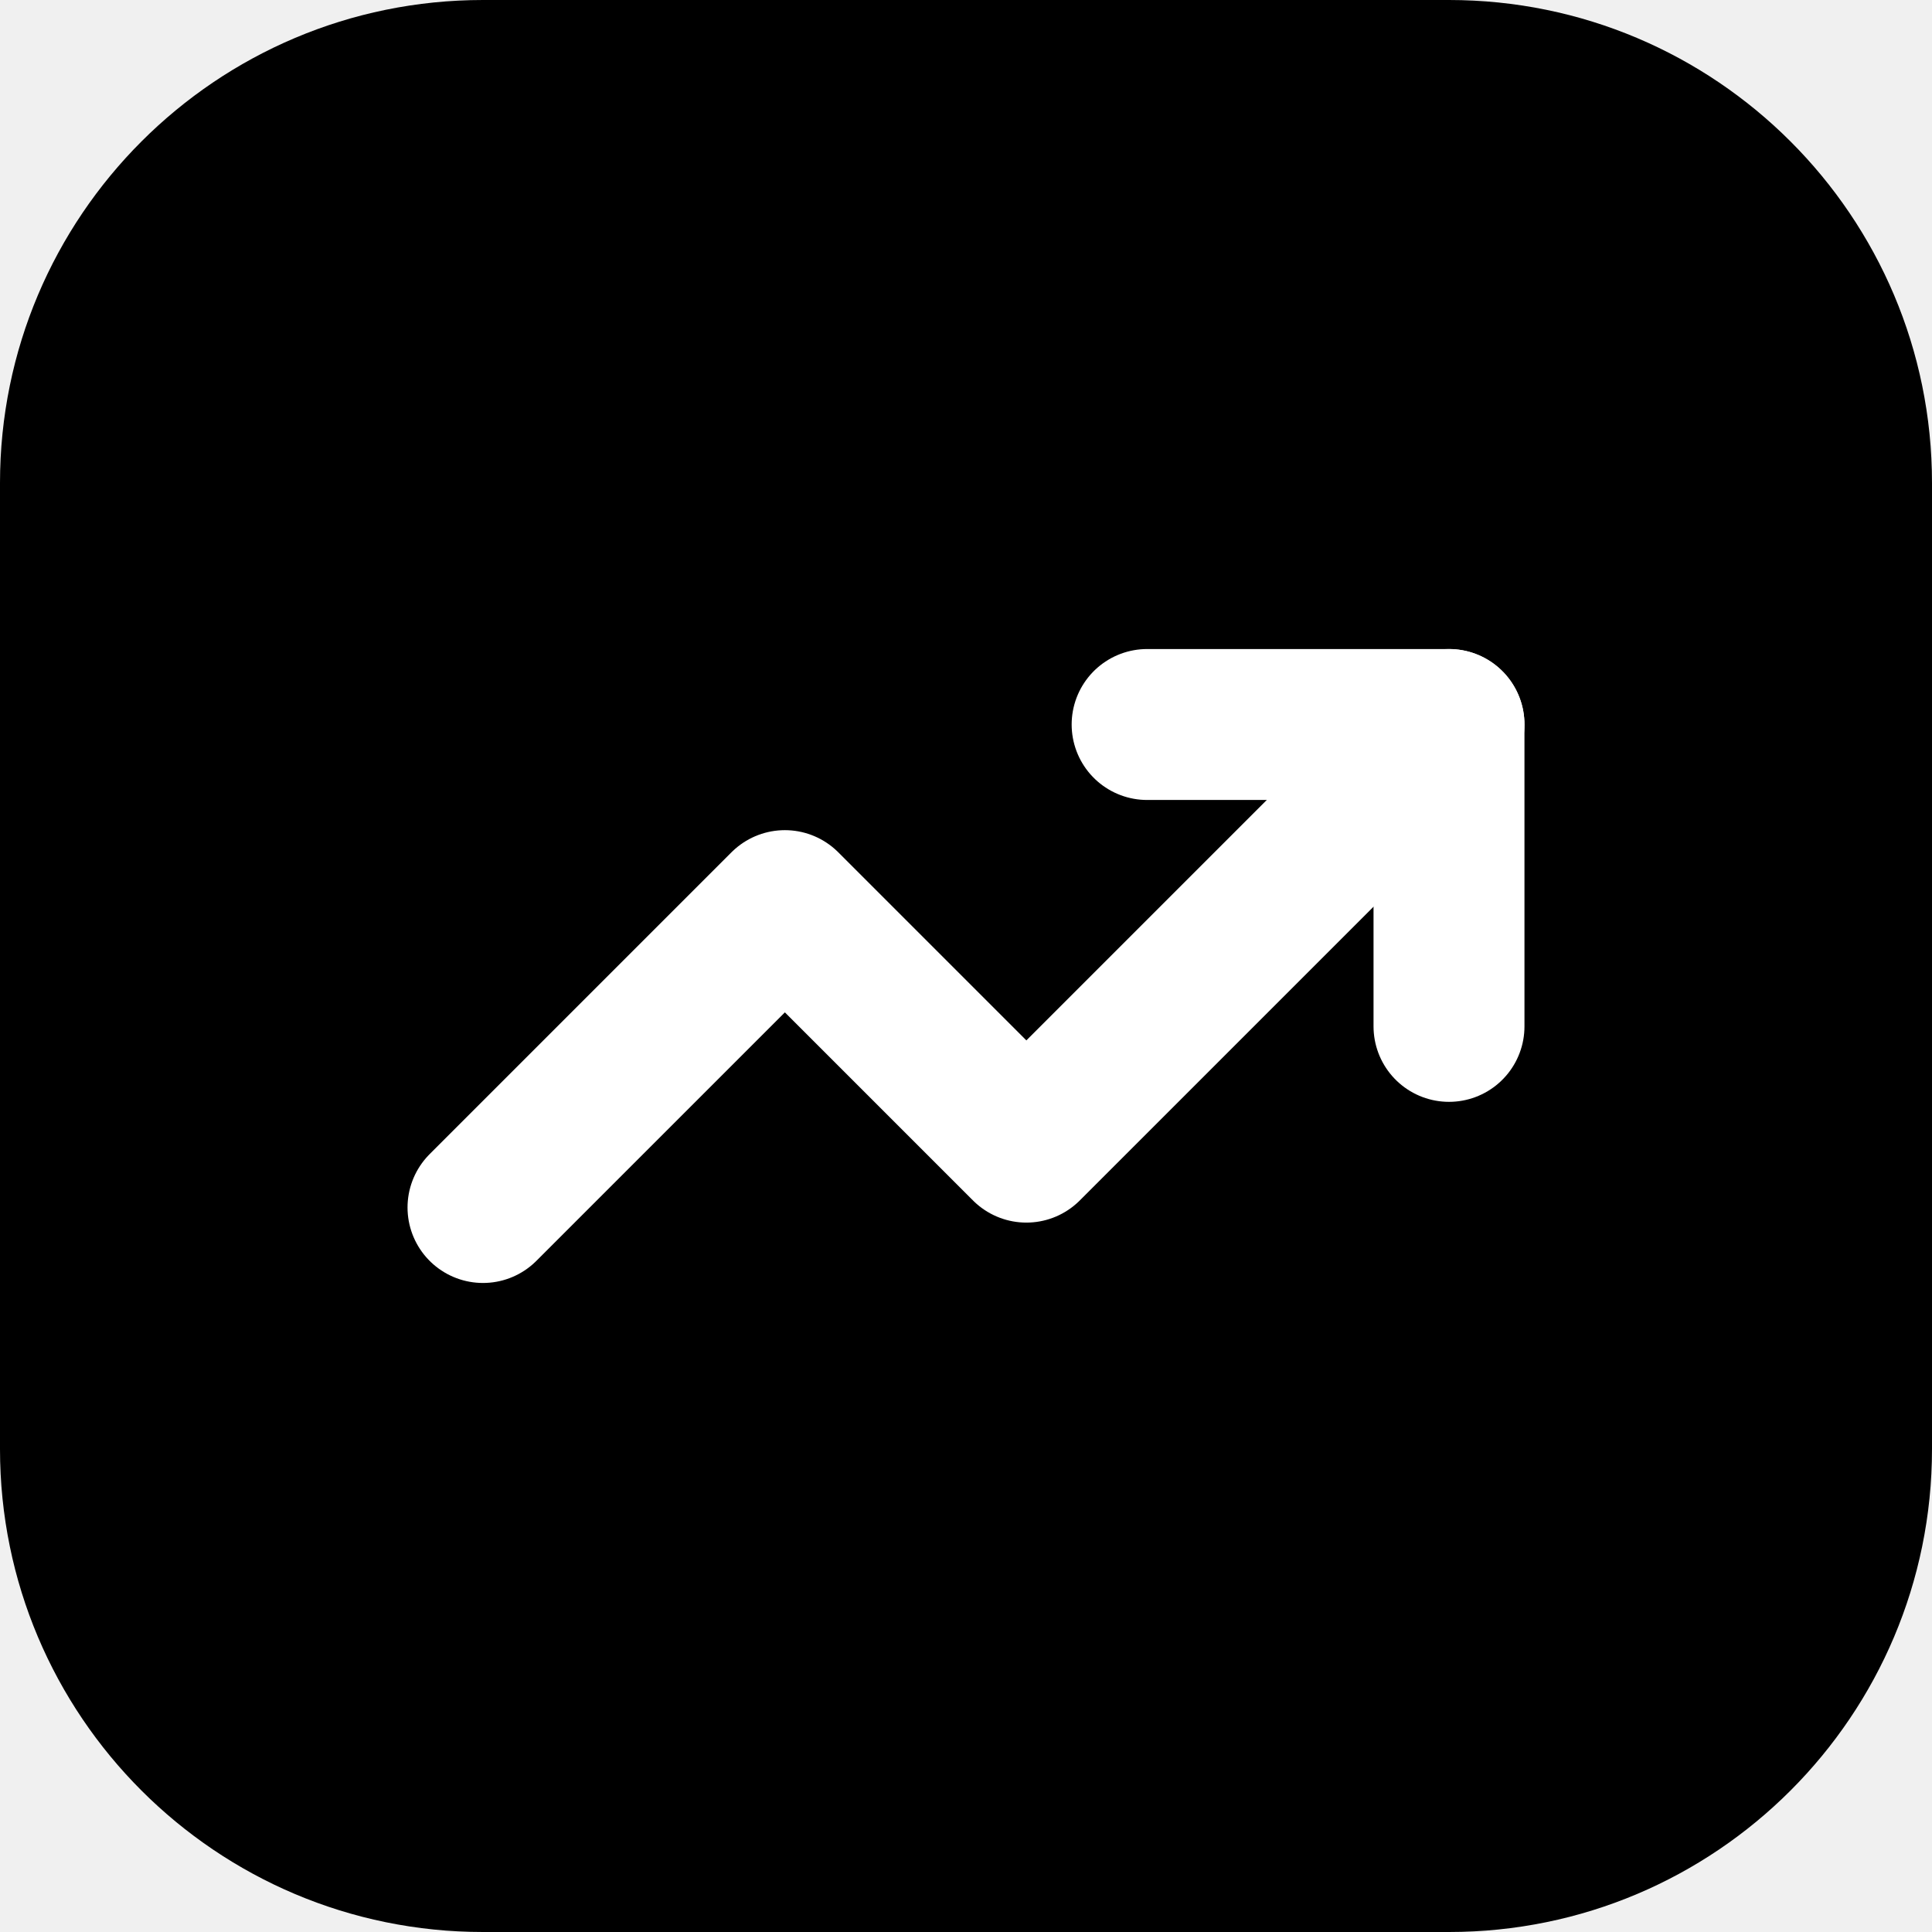
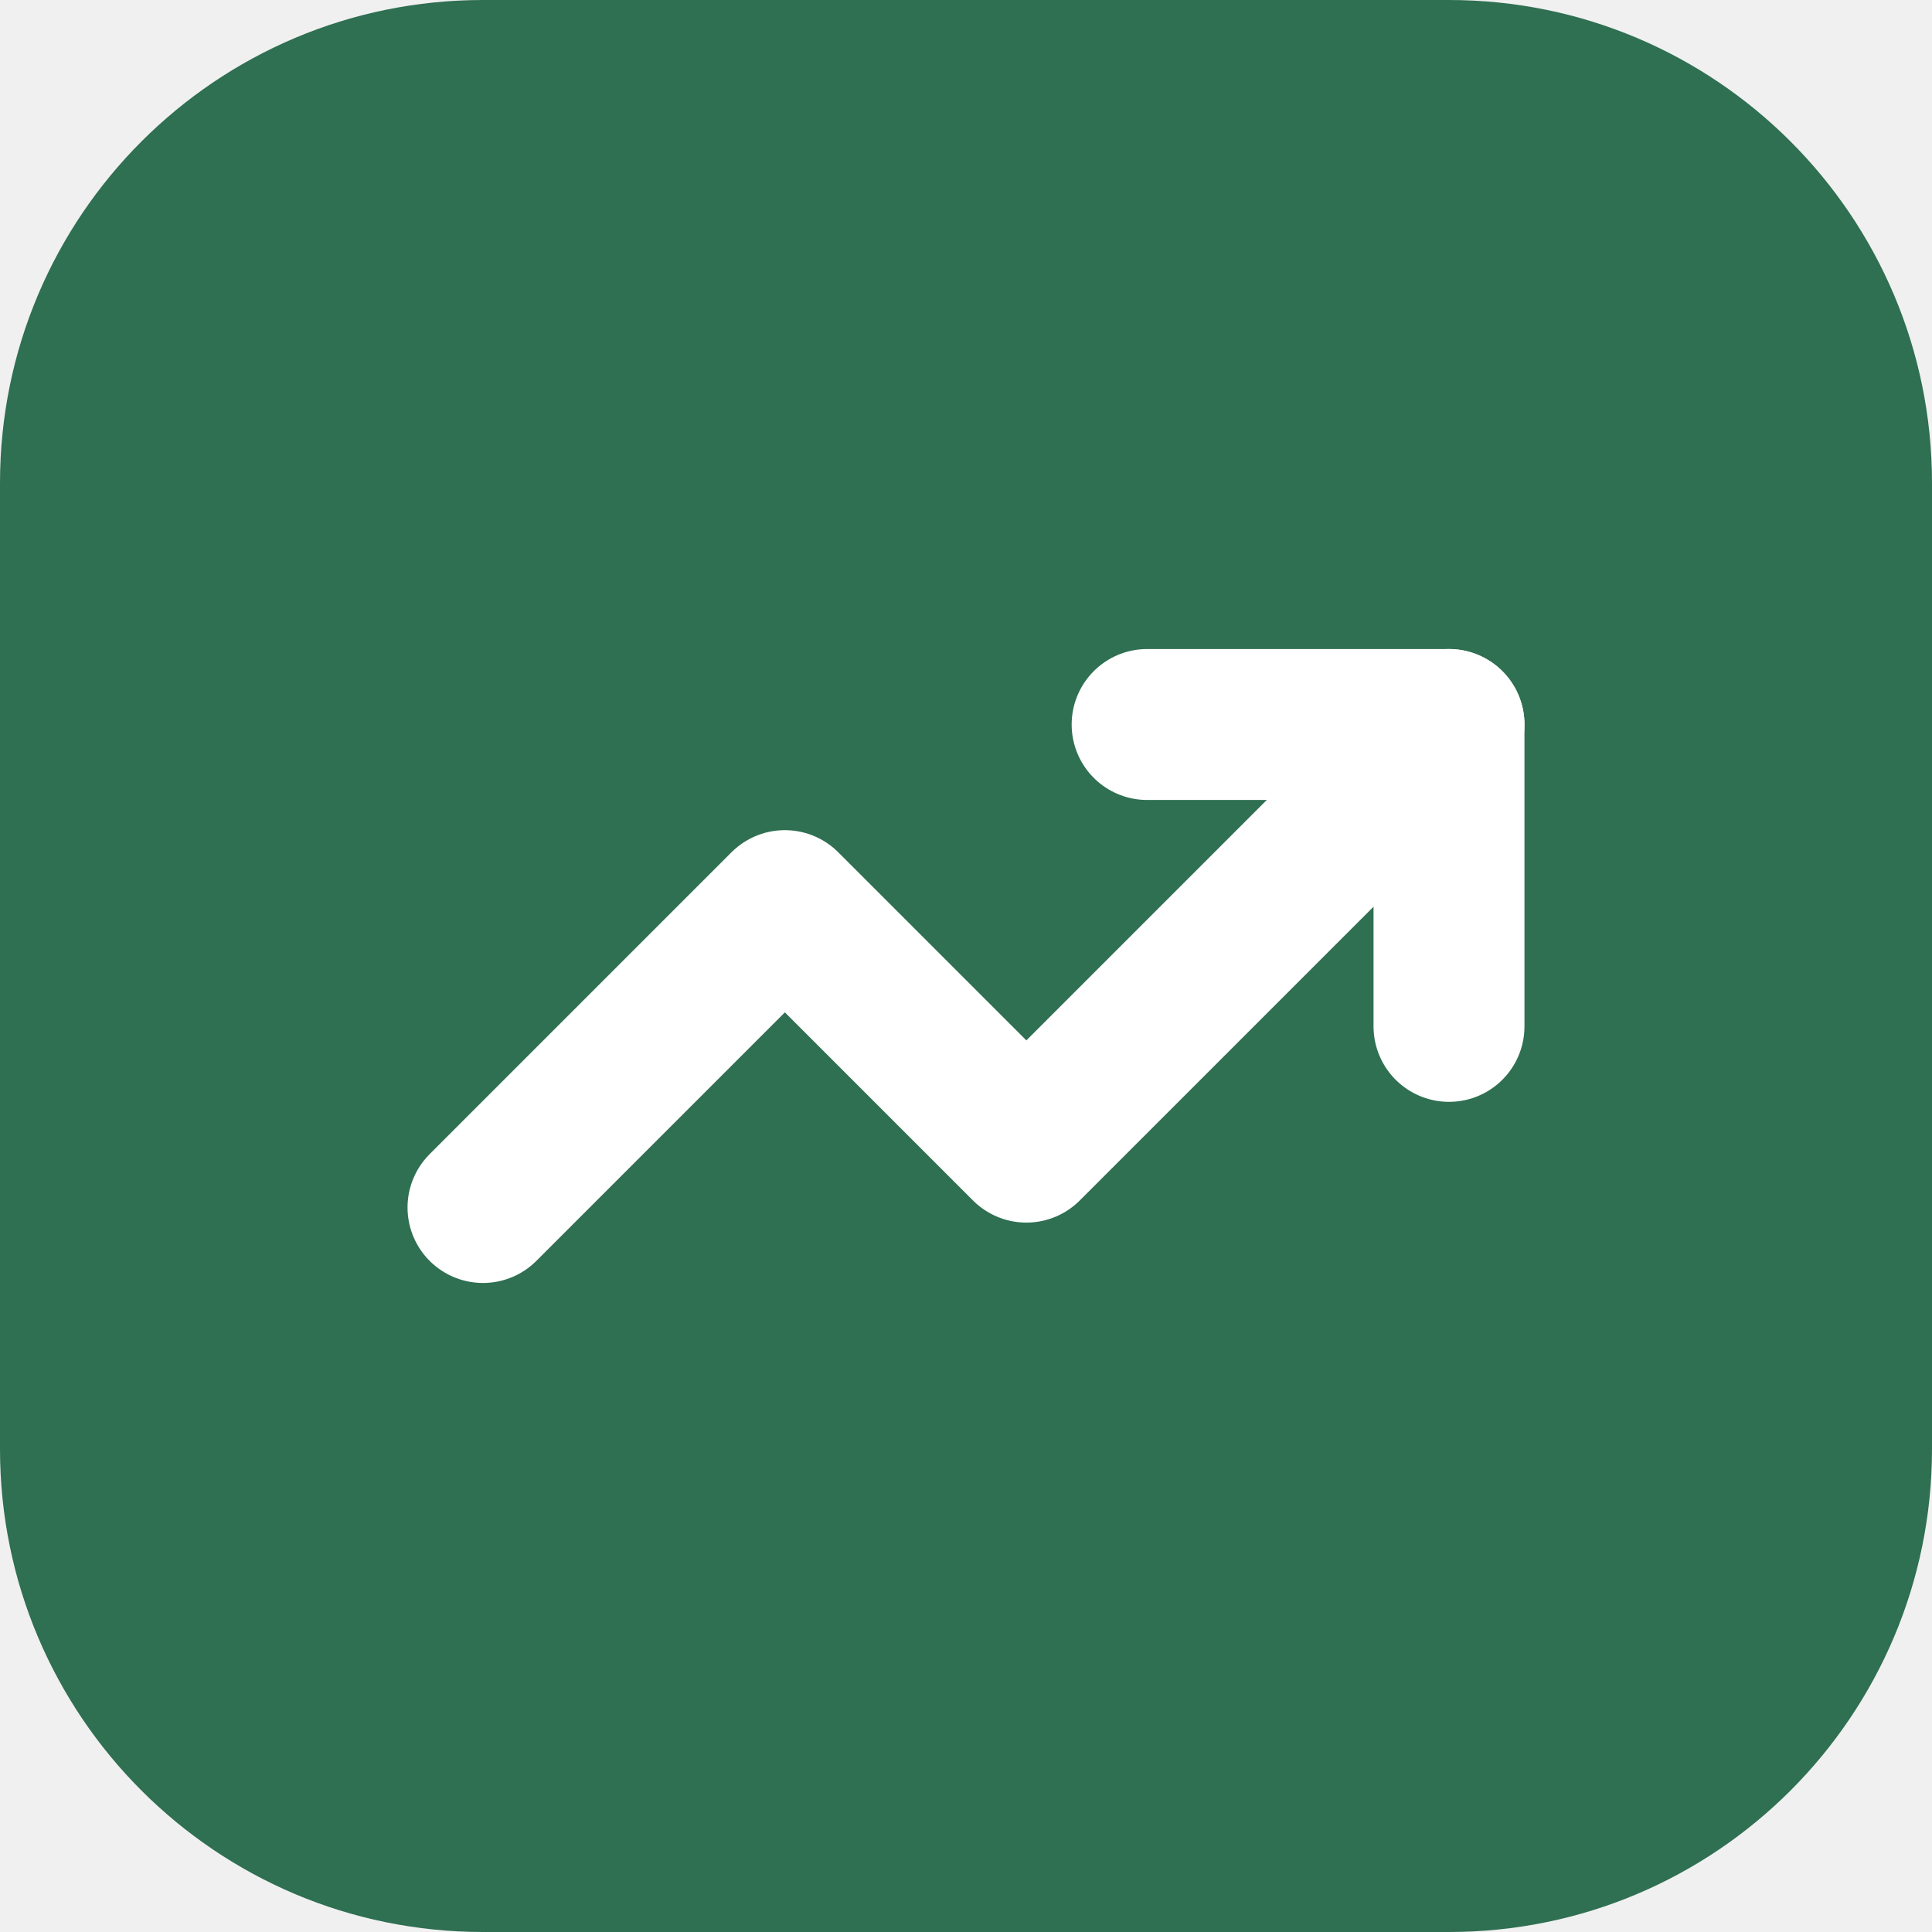
<svg xmlns="http://www.w3.org/2000/svg" viewBox="0 0 32 32" width="32" height="32">
-   <rect width="32" height="32" rx="8" fill="#000000" />
+   <rect width="32" height="32" rx="8" fill="#2f6f52" />
  <path d="M8 20L13 15L17 19L24 12" stroke="#ffffff" stroke-width="2.5" stroke-linecap="round" stroke-linejoin="round" fill="none" />
  <path d="M19 12H24V17" stroke="#ffffff" stroke-width="2.5" stroke-linecap="round" stroke-linejoin="round" fill="none" />
</svg>
